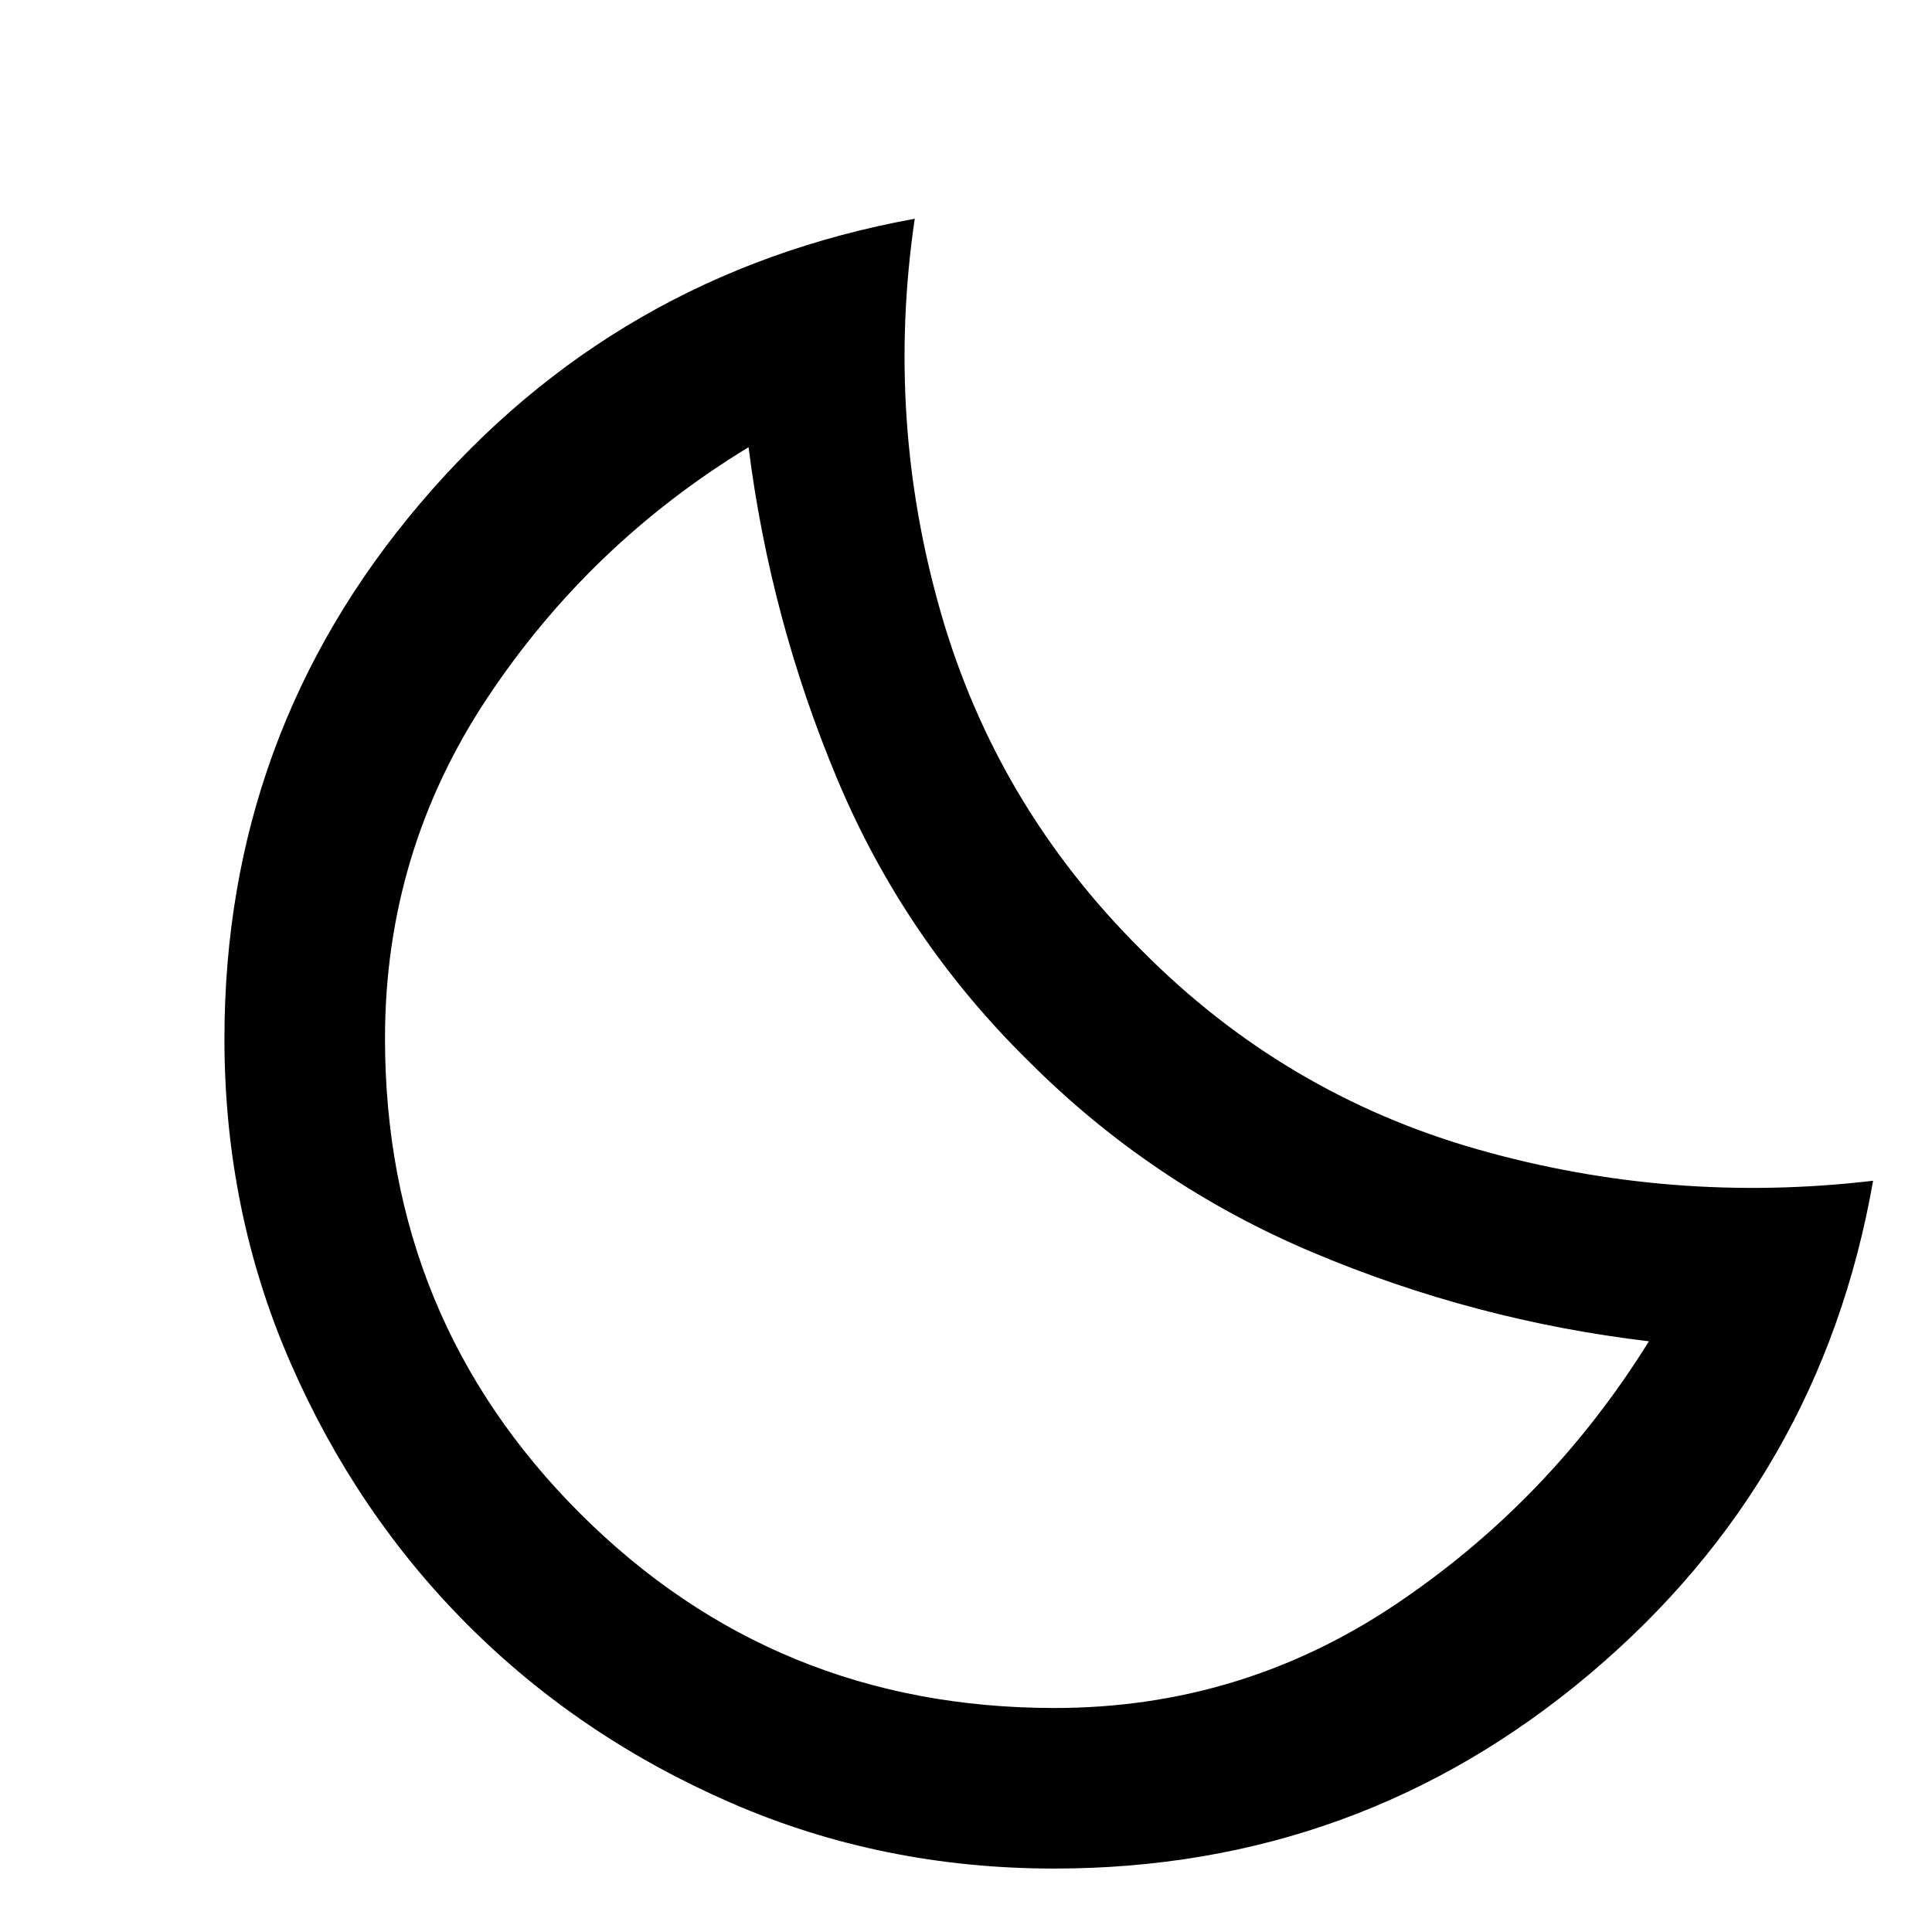
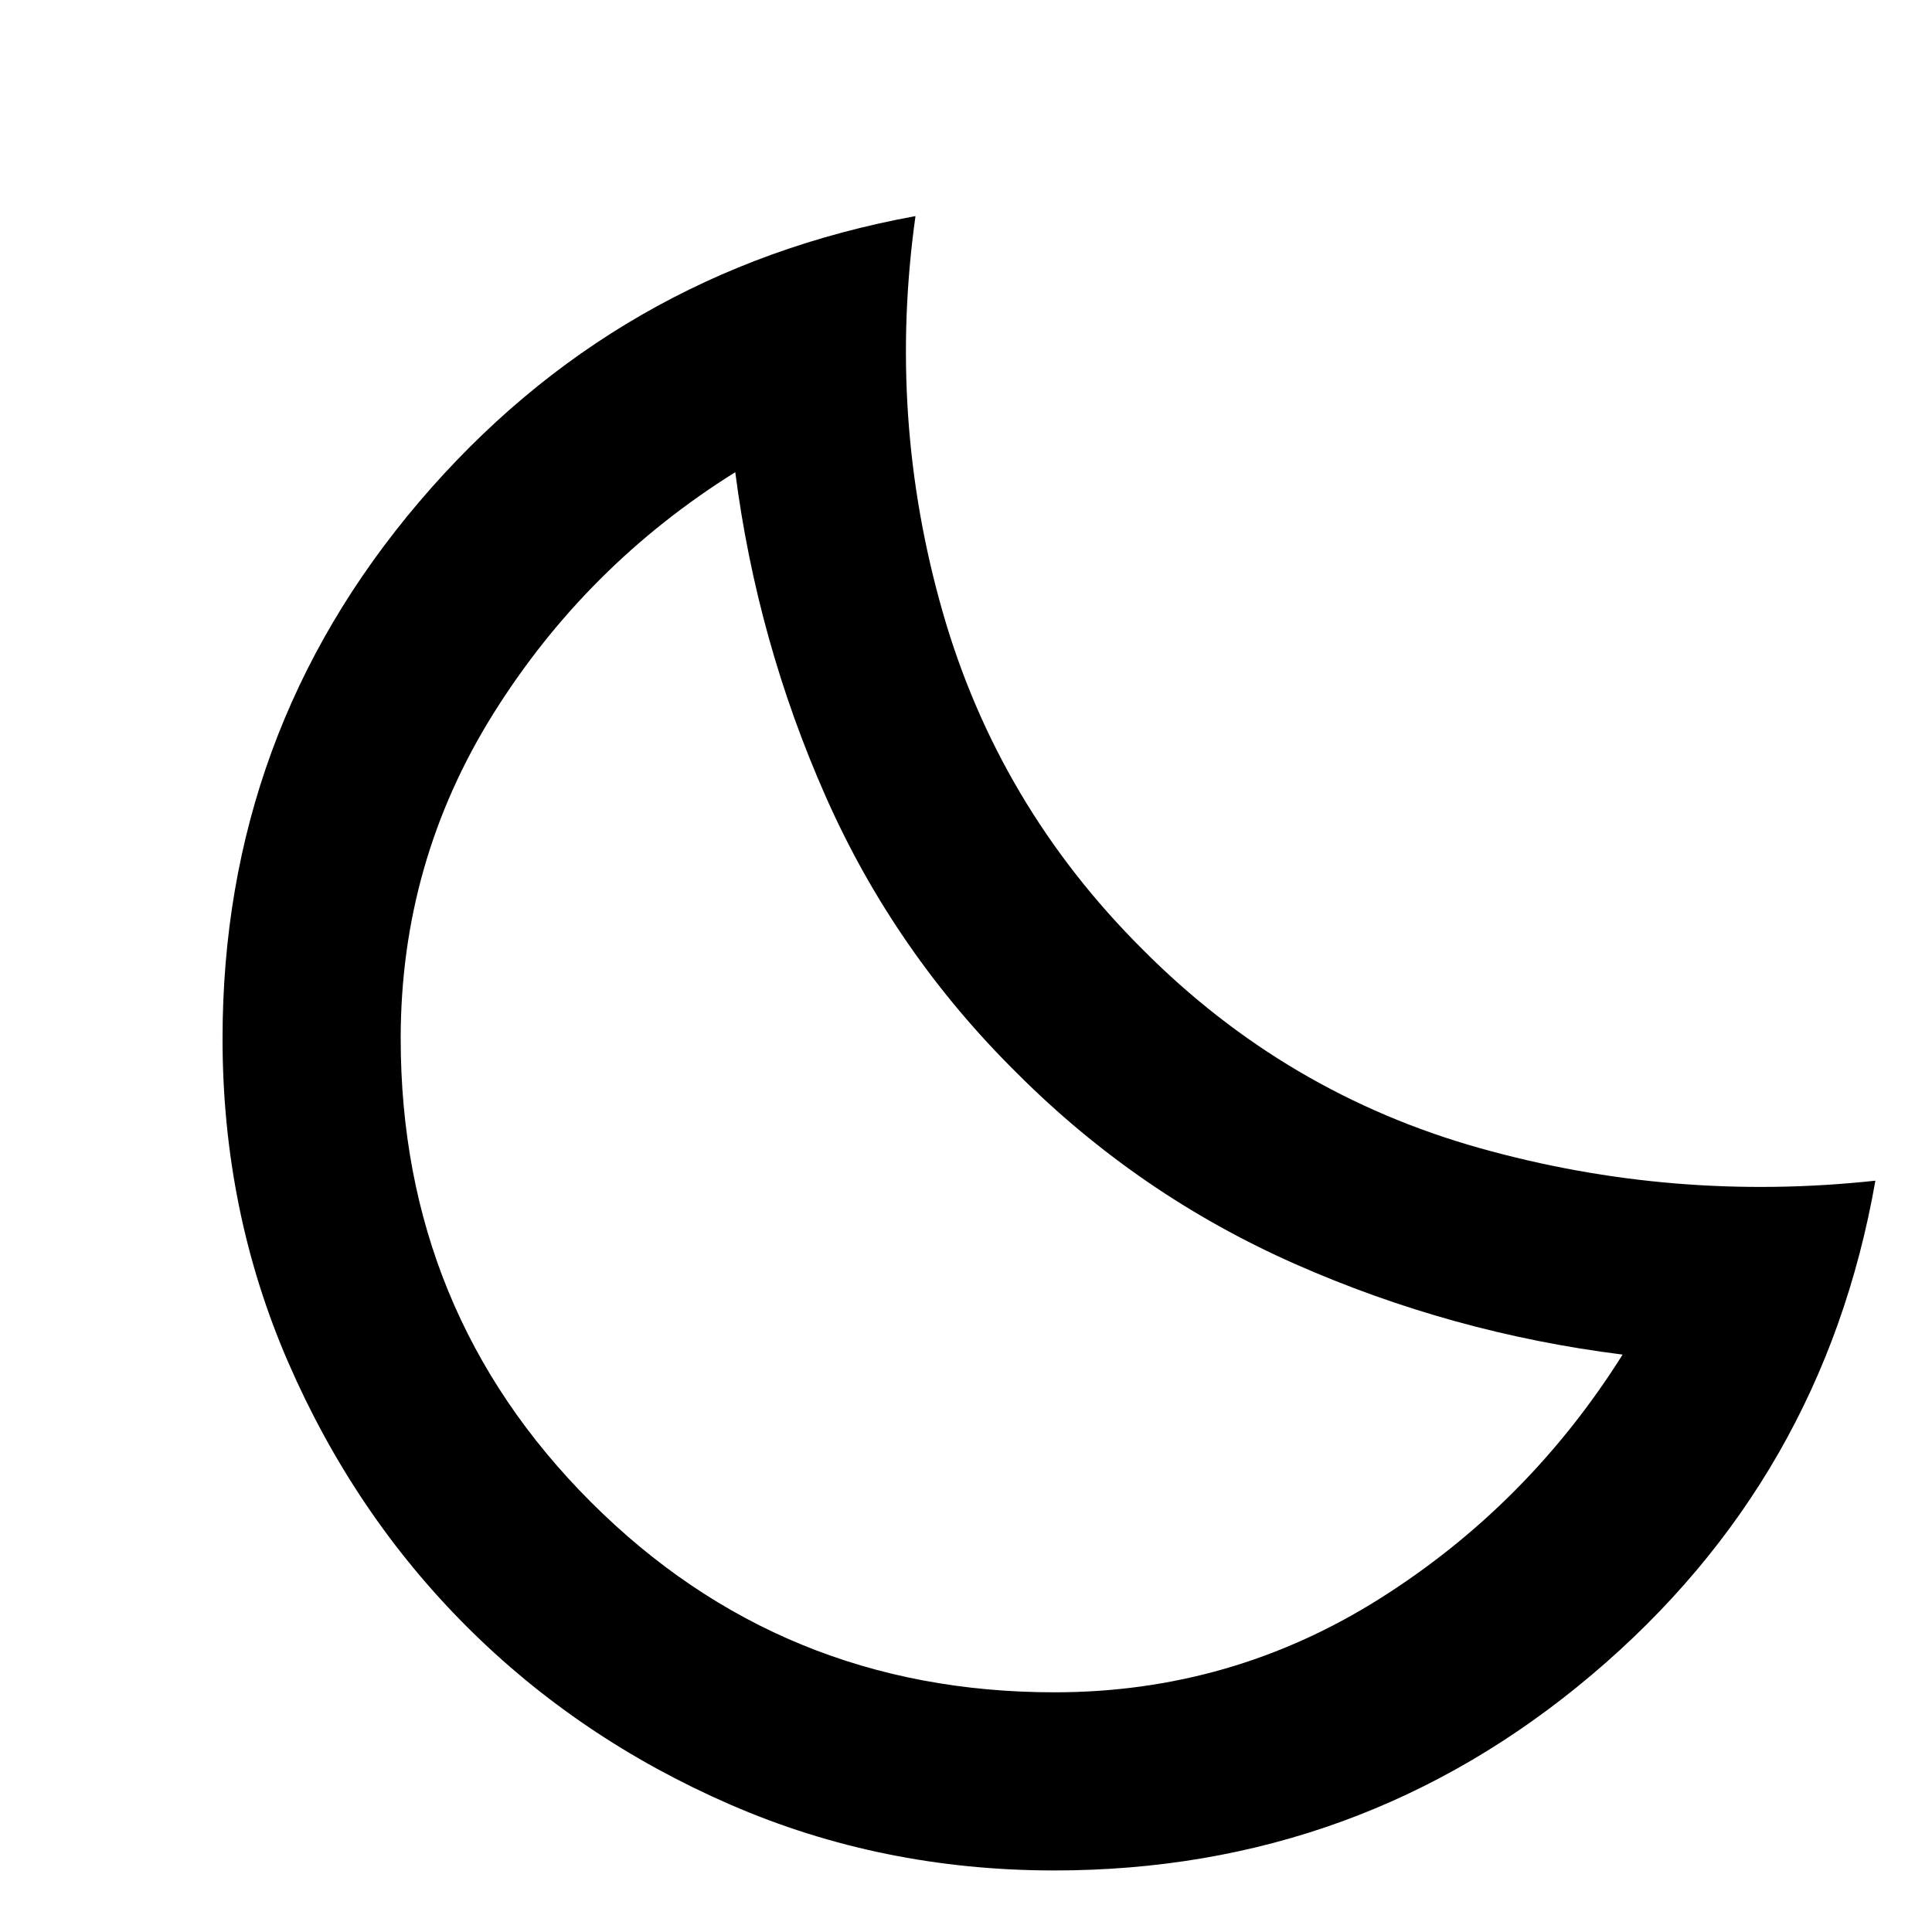
- <svg xmlns="http://www.w3.org/2000/svg" height="48" viewBox="0 -960 960 960" width="48">
-   <path d="M523.833-31.521q-85.618 0-160.656-32.67Q288.14-96.86 232.5-152.5q-55.64-55.64-88.309-130.677-32.67-75.038-32.67-160.655 0-151.507 97.24-265.99Q306-824.305 454.522-851.305q-14.609 99.696 12.978 195.744t99.718 167.714q71 71.667 167.195 99.012 96.196 27.346 196.327 15.538-26 148.162-140.698 244.969-114.698 96.807-266.209 96.807Zm.167-79.784q92.652 0 169.282-51.347Q769.912-214 819.347-293.521q-86.609-10.261-166.782-44.044-80.174-33.783-141.413-95.087-61.804-60.739-95.087-140.13-33.283-79.391-44.109-165-78.956 48-129.804 124.565Q191.305-536.652 191.305-444q0 139.094 96.8 235.895 96.801 96.8 235.895 96.8Zm-13.348-321.347Z" />
+ <svg xmlns="http://www.w3.org/2000/svg" height="40" viewBox="0 -960 960 960" width="40">
+   <path d="M523.889-30.58q-85.863 0-161.073-32.744-75.211-32.745-130.979-88.513-55.768-55.768-88.513-130.979-32.745-75.21-32.745-161.072 0-151.932 97.711-266.74Q306-825.435 454.899-852.624q-14.044 100.218 13.449 196.503 27.493 96.286 99.435 167.919 71.188 71.632 167.478 98.682 96.29 27.049 196.609 16.192-26 148.47-141.023 245.609-115.024 97.14-266.958 97.14Zm.111-88.522q87.71 0 161.442-46.449Q759.174-212 806.275-286.913q-84.898-10.638-162.695-44.993-77.798-34.355-138.203-94.804-60.783-60.072-94.971-137.254-34.189-77.181-45.058-161.412-74.159 46.333-120.203 119.999Q199.102-531.71 199.102-444q0 135.845 94.526 230.372Q388.155-119.102 524-119.102ZM505.043-426.71Z" />
</svg>
